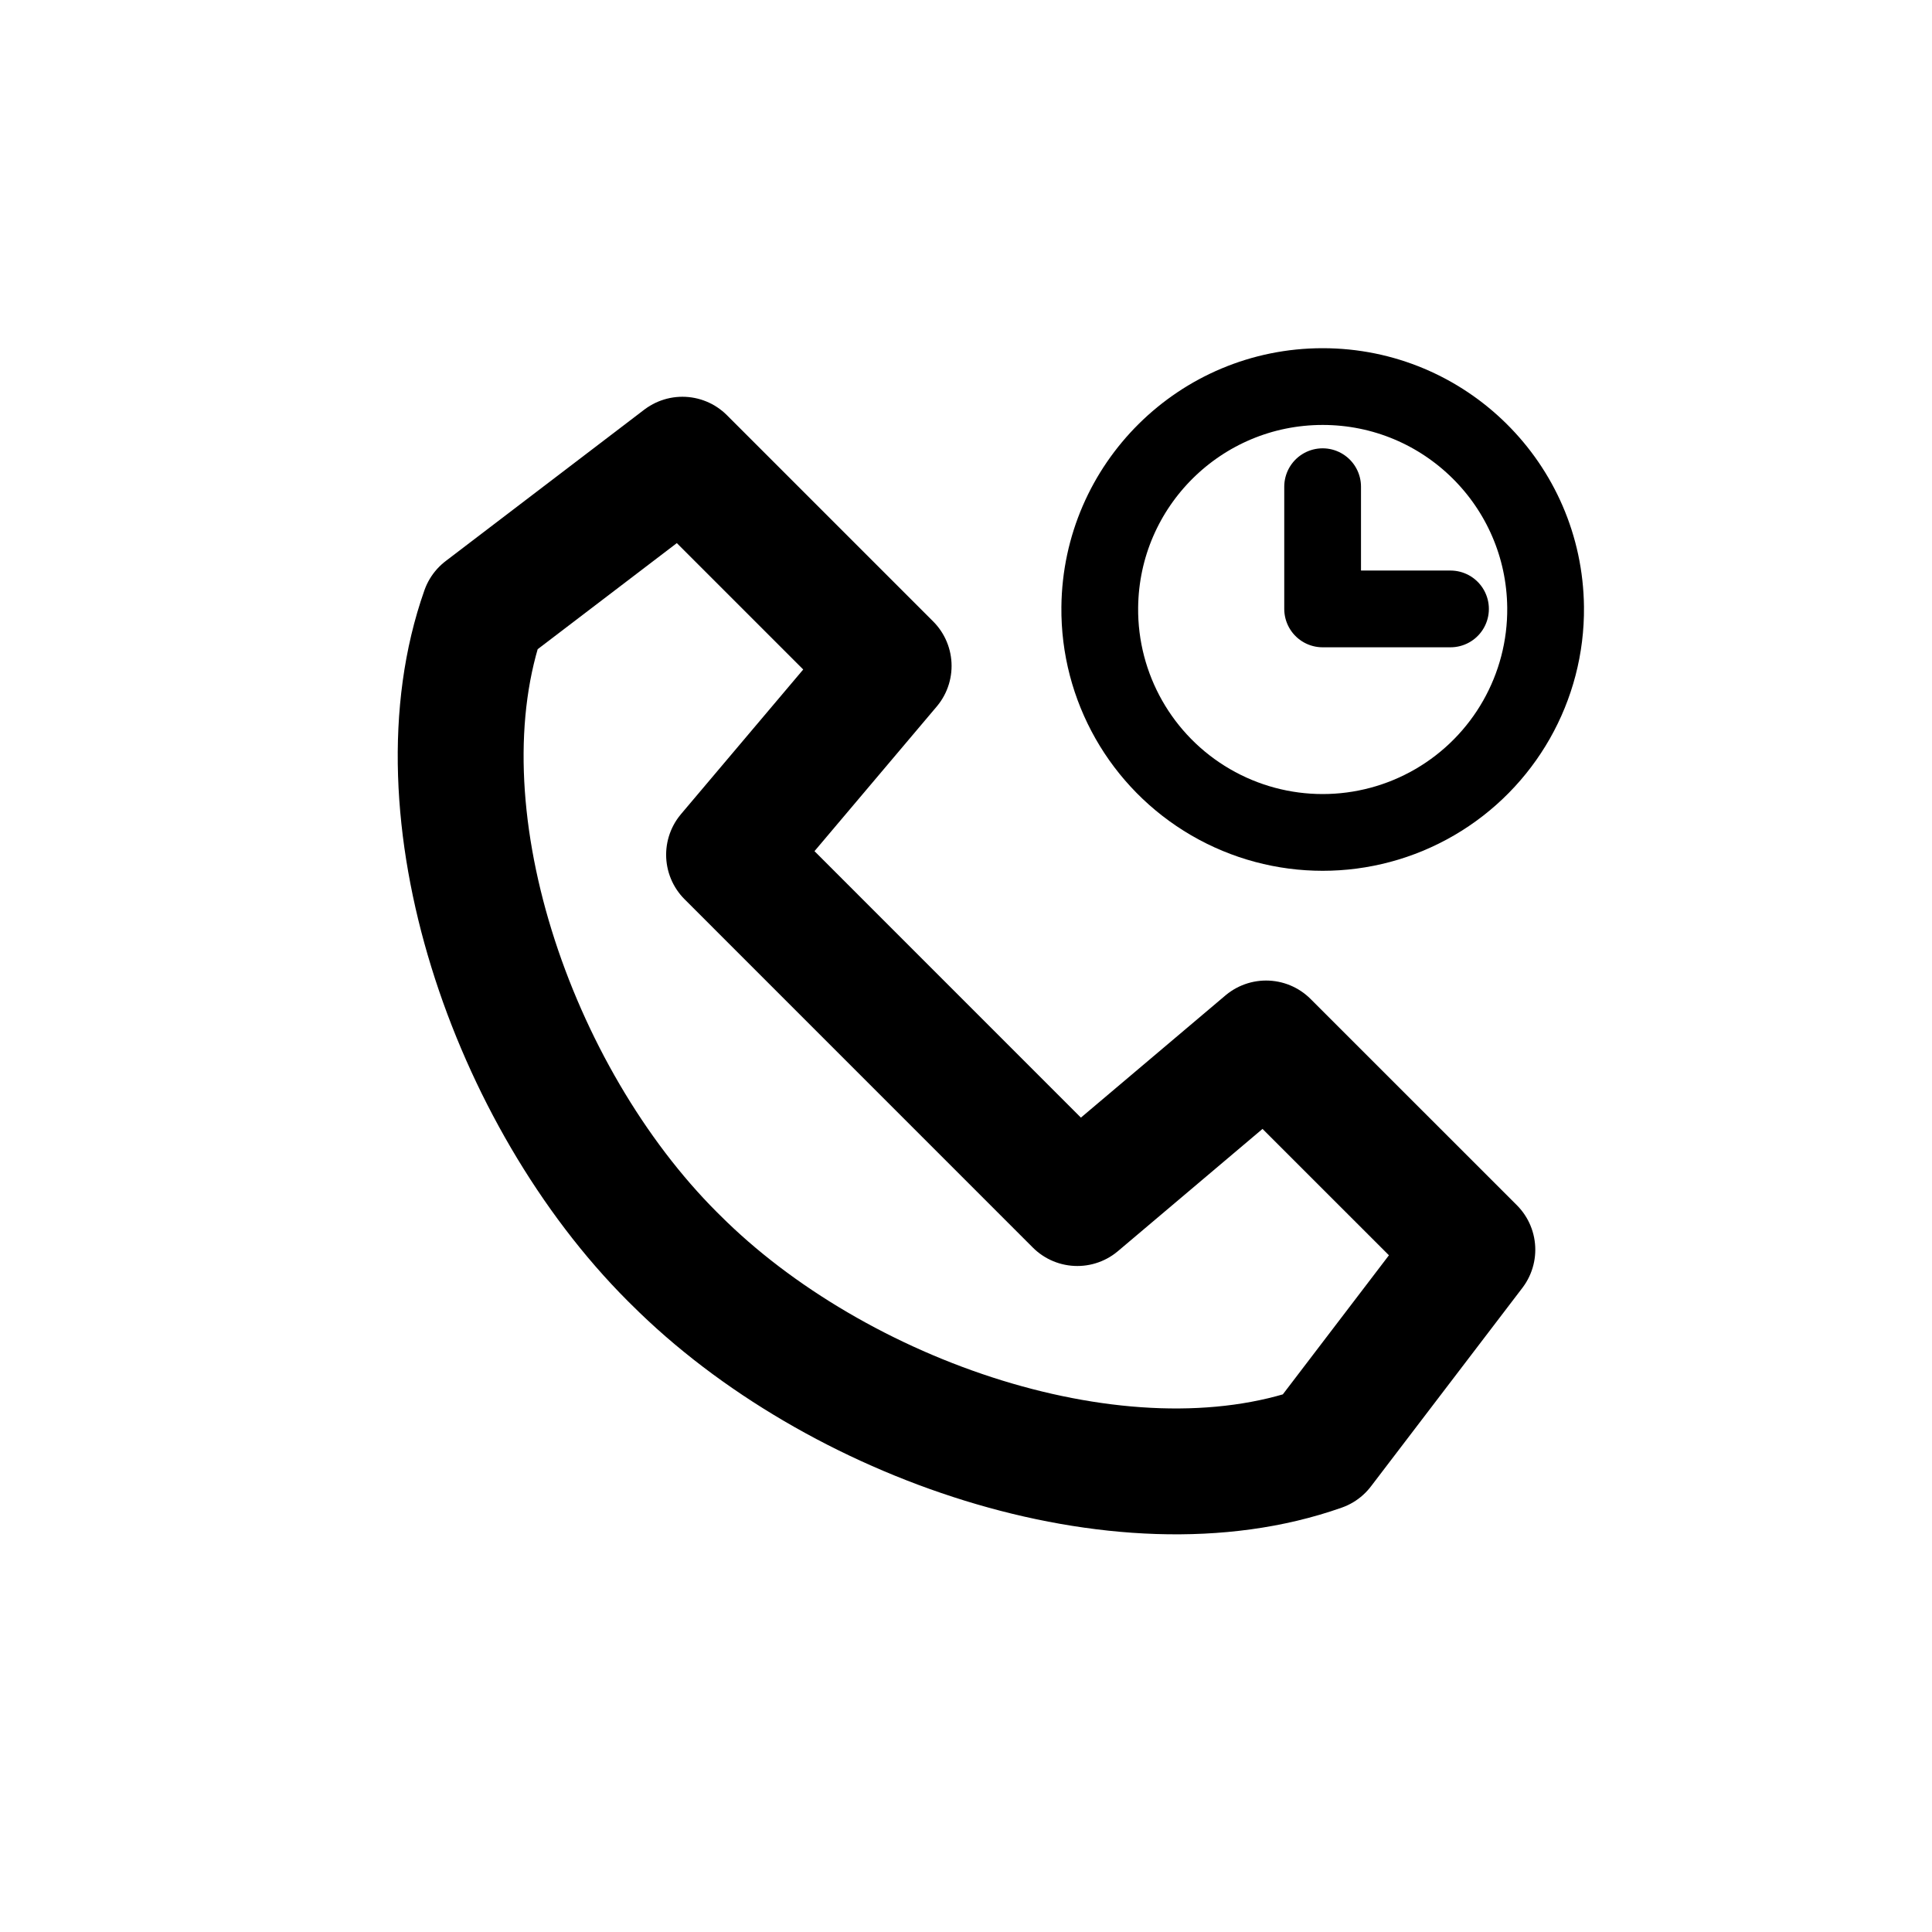
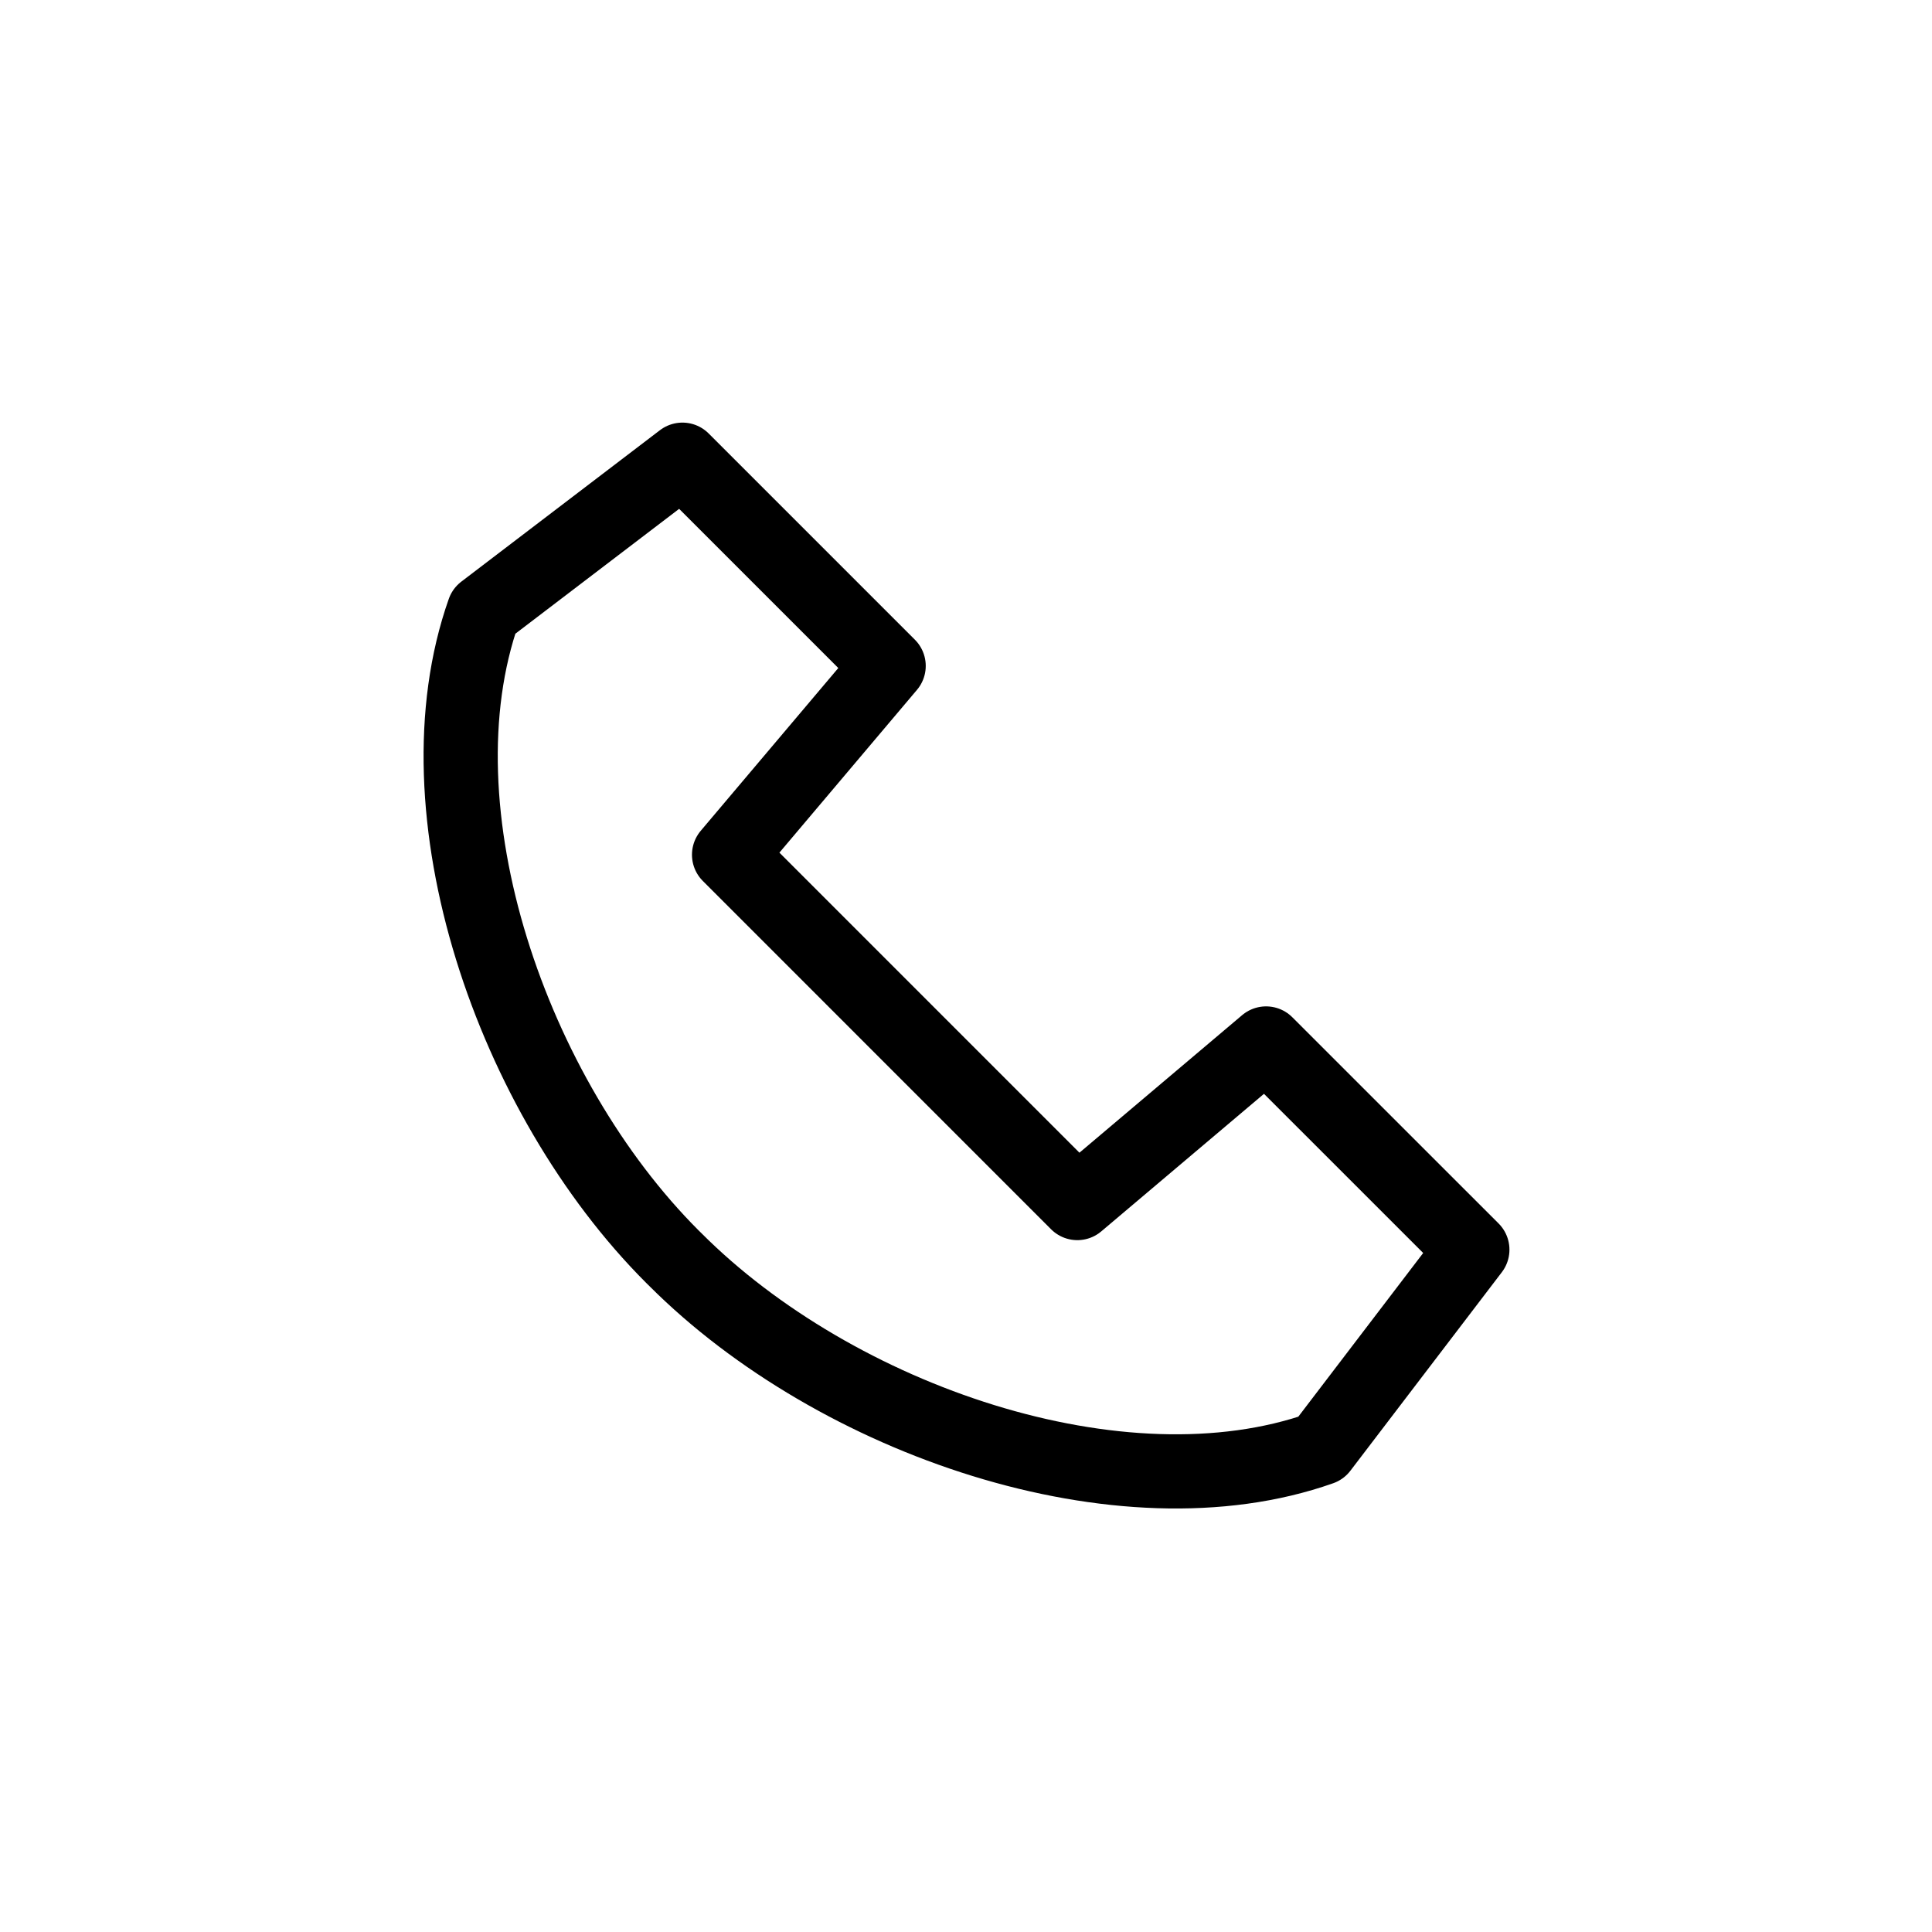
<svg xmlns="http://www.w3.org/2000/svg" width="80" height="80" version="1.1" id="svg4">
  <defs id="defs8" />
-   <path d="m 20.033,25.306 c -2.923,8.273 1.174,20.093 7.804,26.724 l 0.139,0.137 c 6.628,6.629 18.45,10.726 26.719,7.802 l 6.272,-8.222 -8.541,-8.539 -7.816,6.608 -7.142,-7.143 -0.137,-0.137 -7.142,-7.143 6.608,-7.819 -8.539,-8.539 z" stroke="#000000" stroke-width="5.072" fill="none" fill-rule="evenodd" stroke-linecap="round" stroke-linejoin="round" id="path2" style="stroke-width:5.212;stroke-miterlimit:4;stroke-dasharray:none;paint-order:normal" />
-   <path d="m 64,25.142 a 9.231,9.231 0 1 1 -18.461,0 9.231,9.231 0 0 1 18.461,0 z m -9.233,-4.989 v 5.061 H 60.062" stroke="#000000" stroke-width="3.039" fill="none" fill-rule="evenodd" stroke-linecap="round" stroke-linejoin="round" id="path2-5" style="stroke-width:3.178;stroke-miterlimit:4;stroke-dasharray:none" />
+   <path d="m 20.033,25.306 c -2.923,8.273 1.174,20.093 7.804,26.724 l 0.139,0.137 c 6.628,6.629 18.45,10.726 26.719,7.802 l 6.272,-8.222 -8.541,-8.539 -7.816,6.608 -7.142,-7.143 -0.137,-0.137 -7.142,-7.143 6.608,-7.819 -8.539,-8.539 z" stroke="#000000" stroke-width="3.072" fill="none" fill-rule="evenodd" stroke-linecap="round" stroke-linejoin="round" id="path2" />
</svg>
